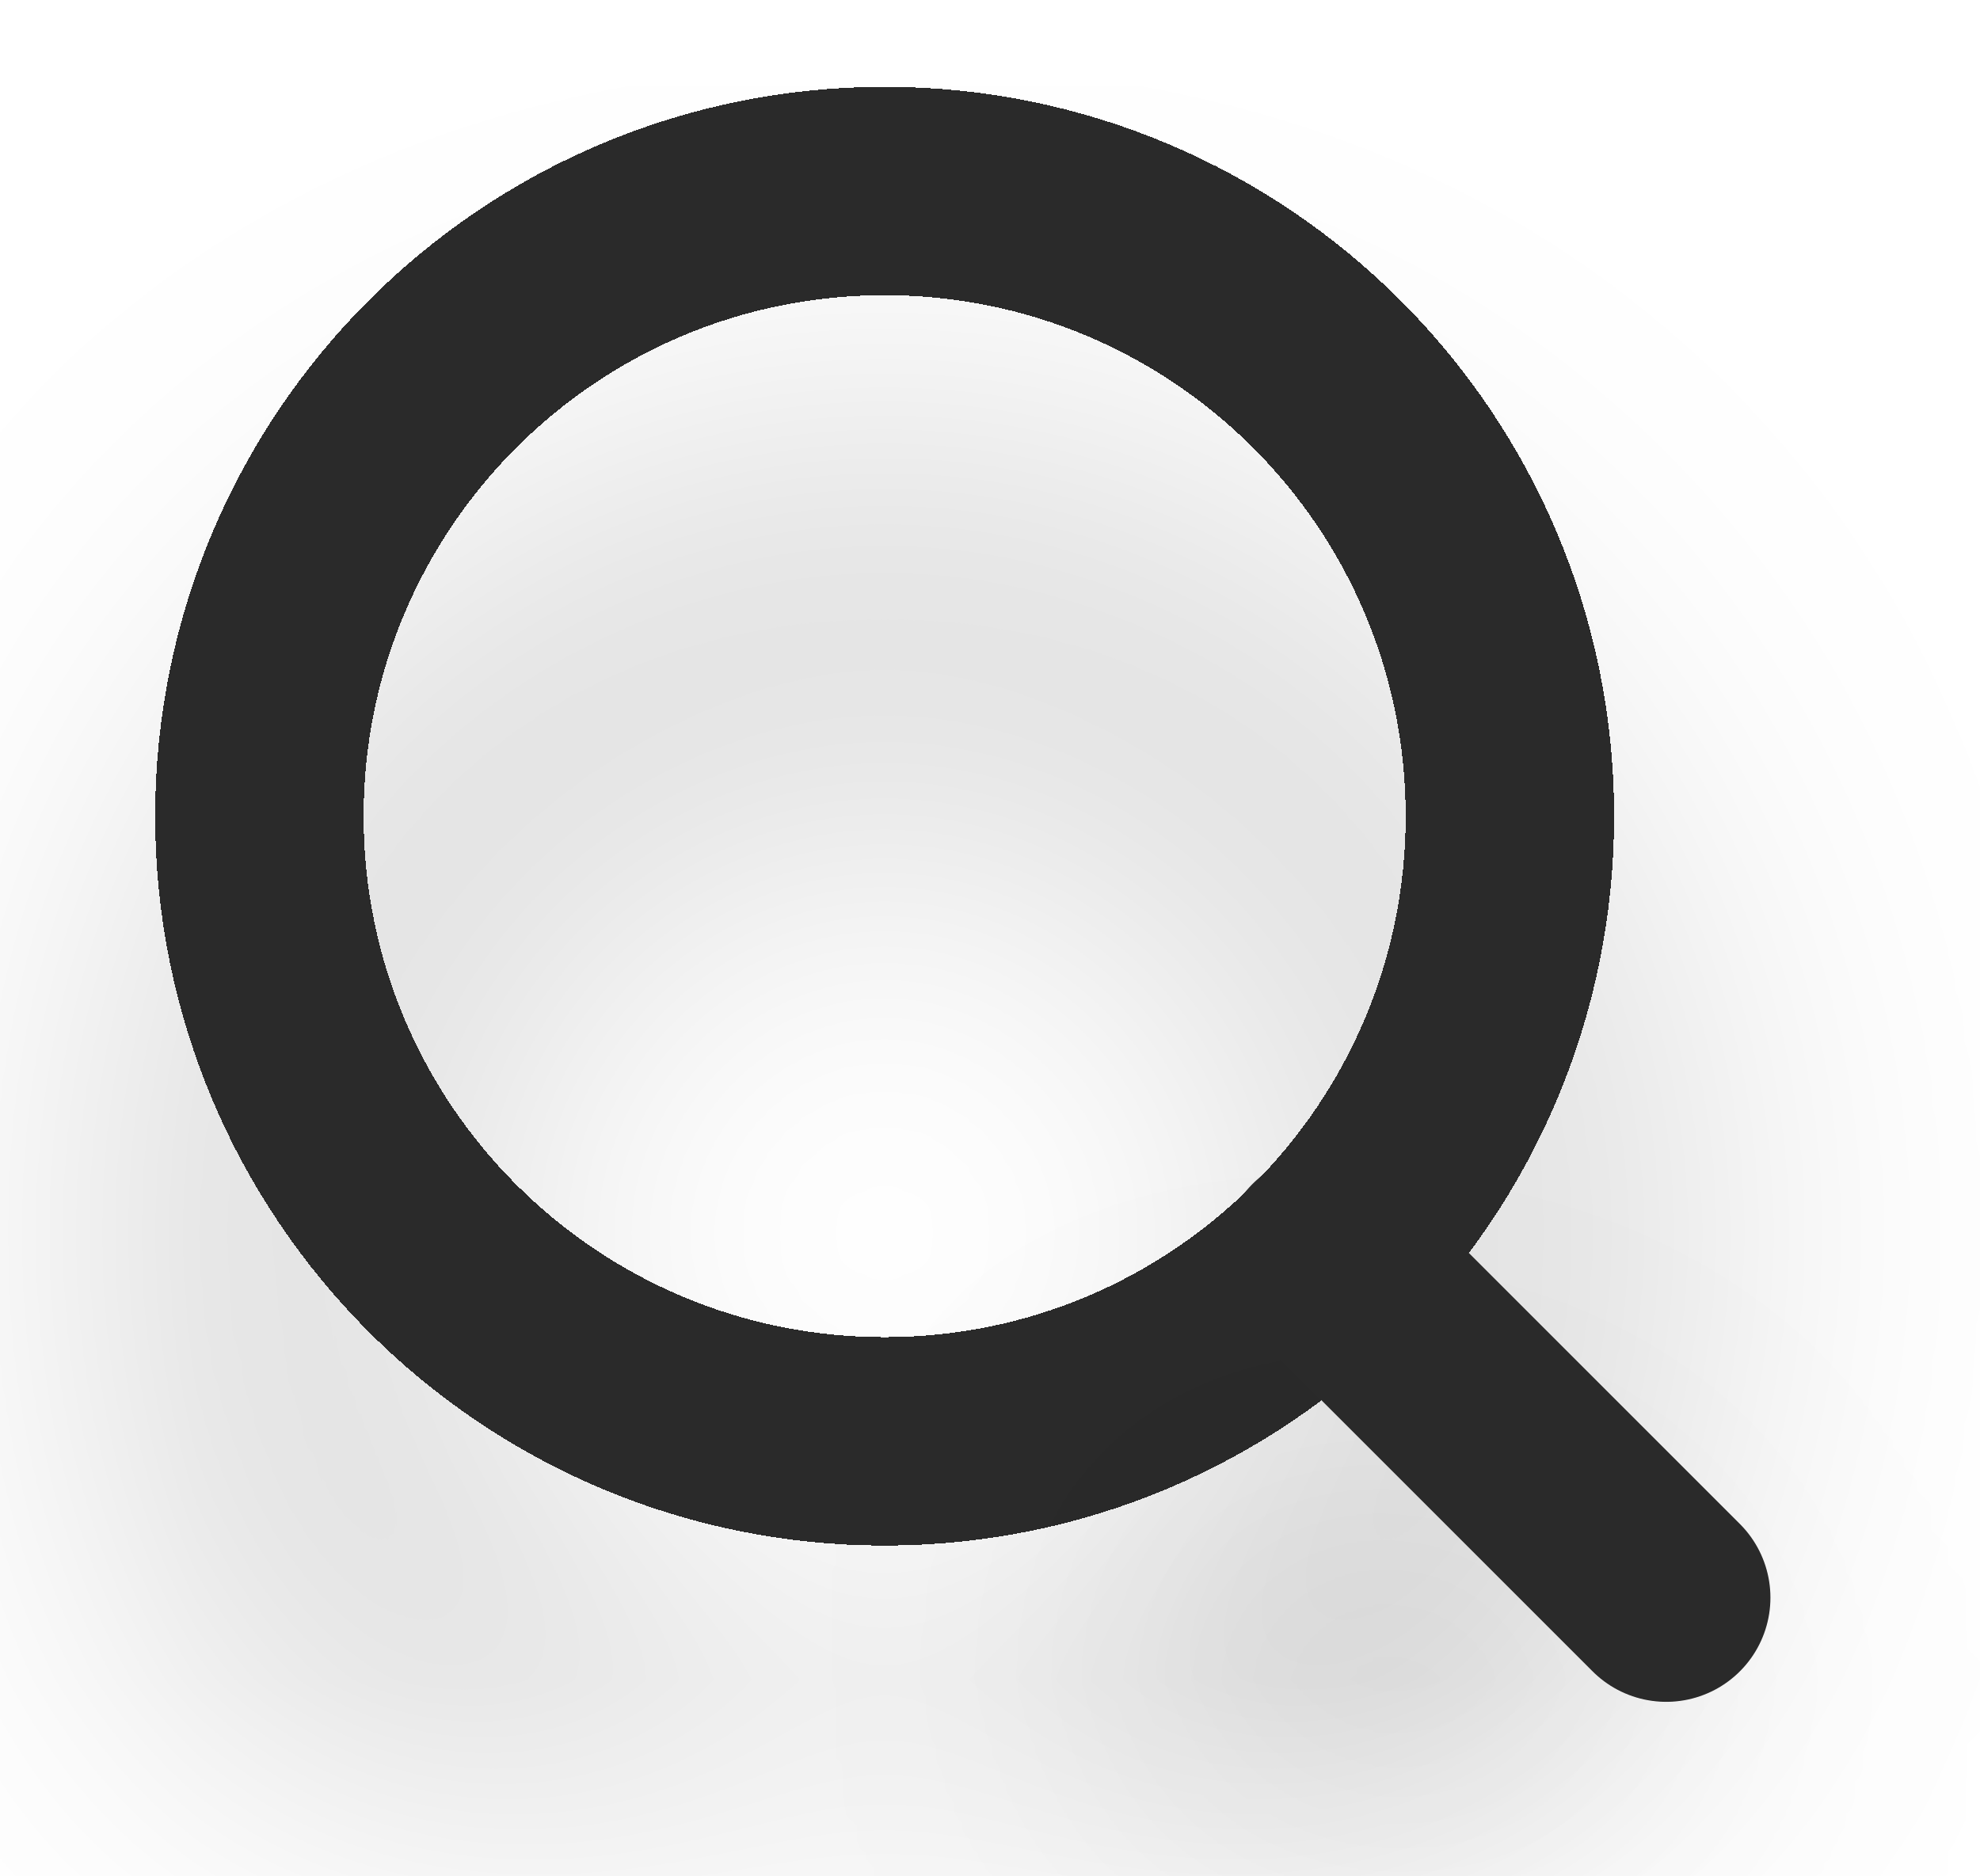
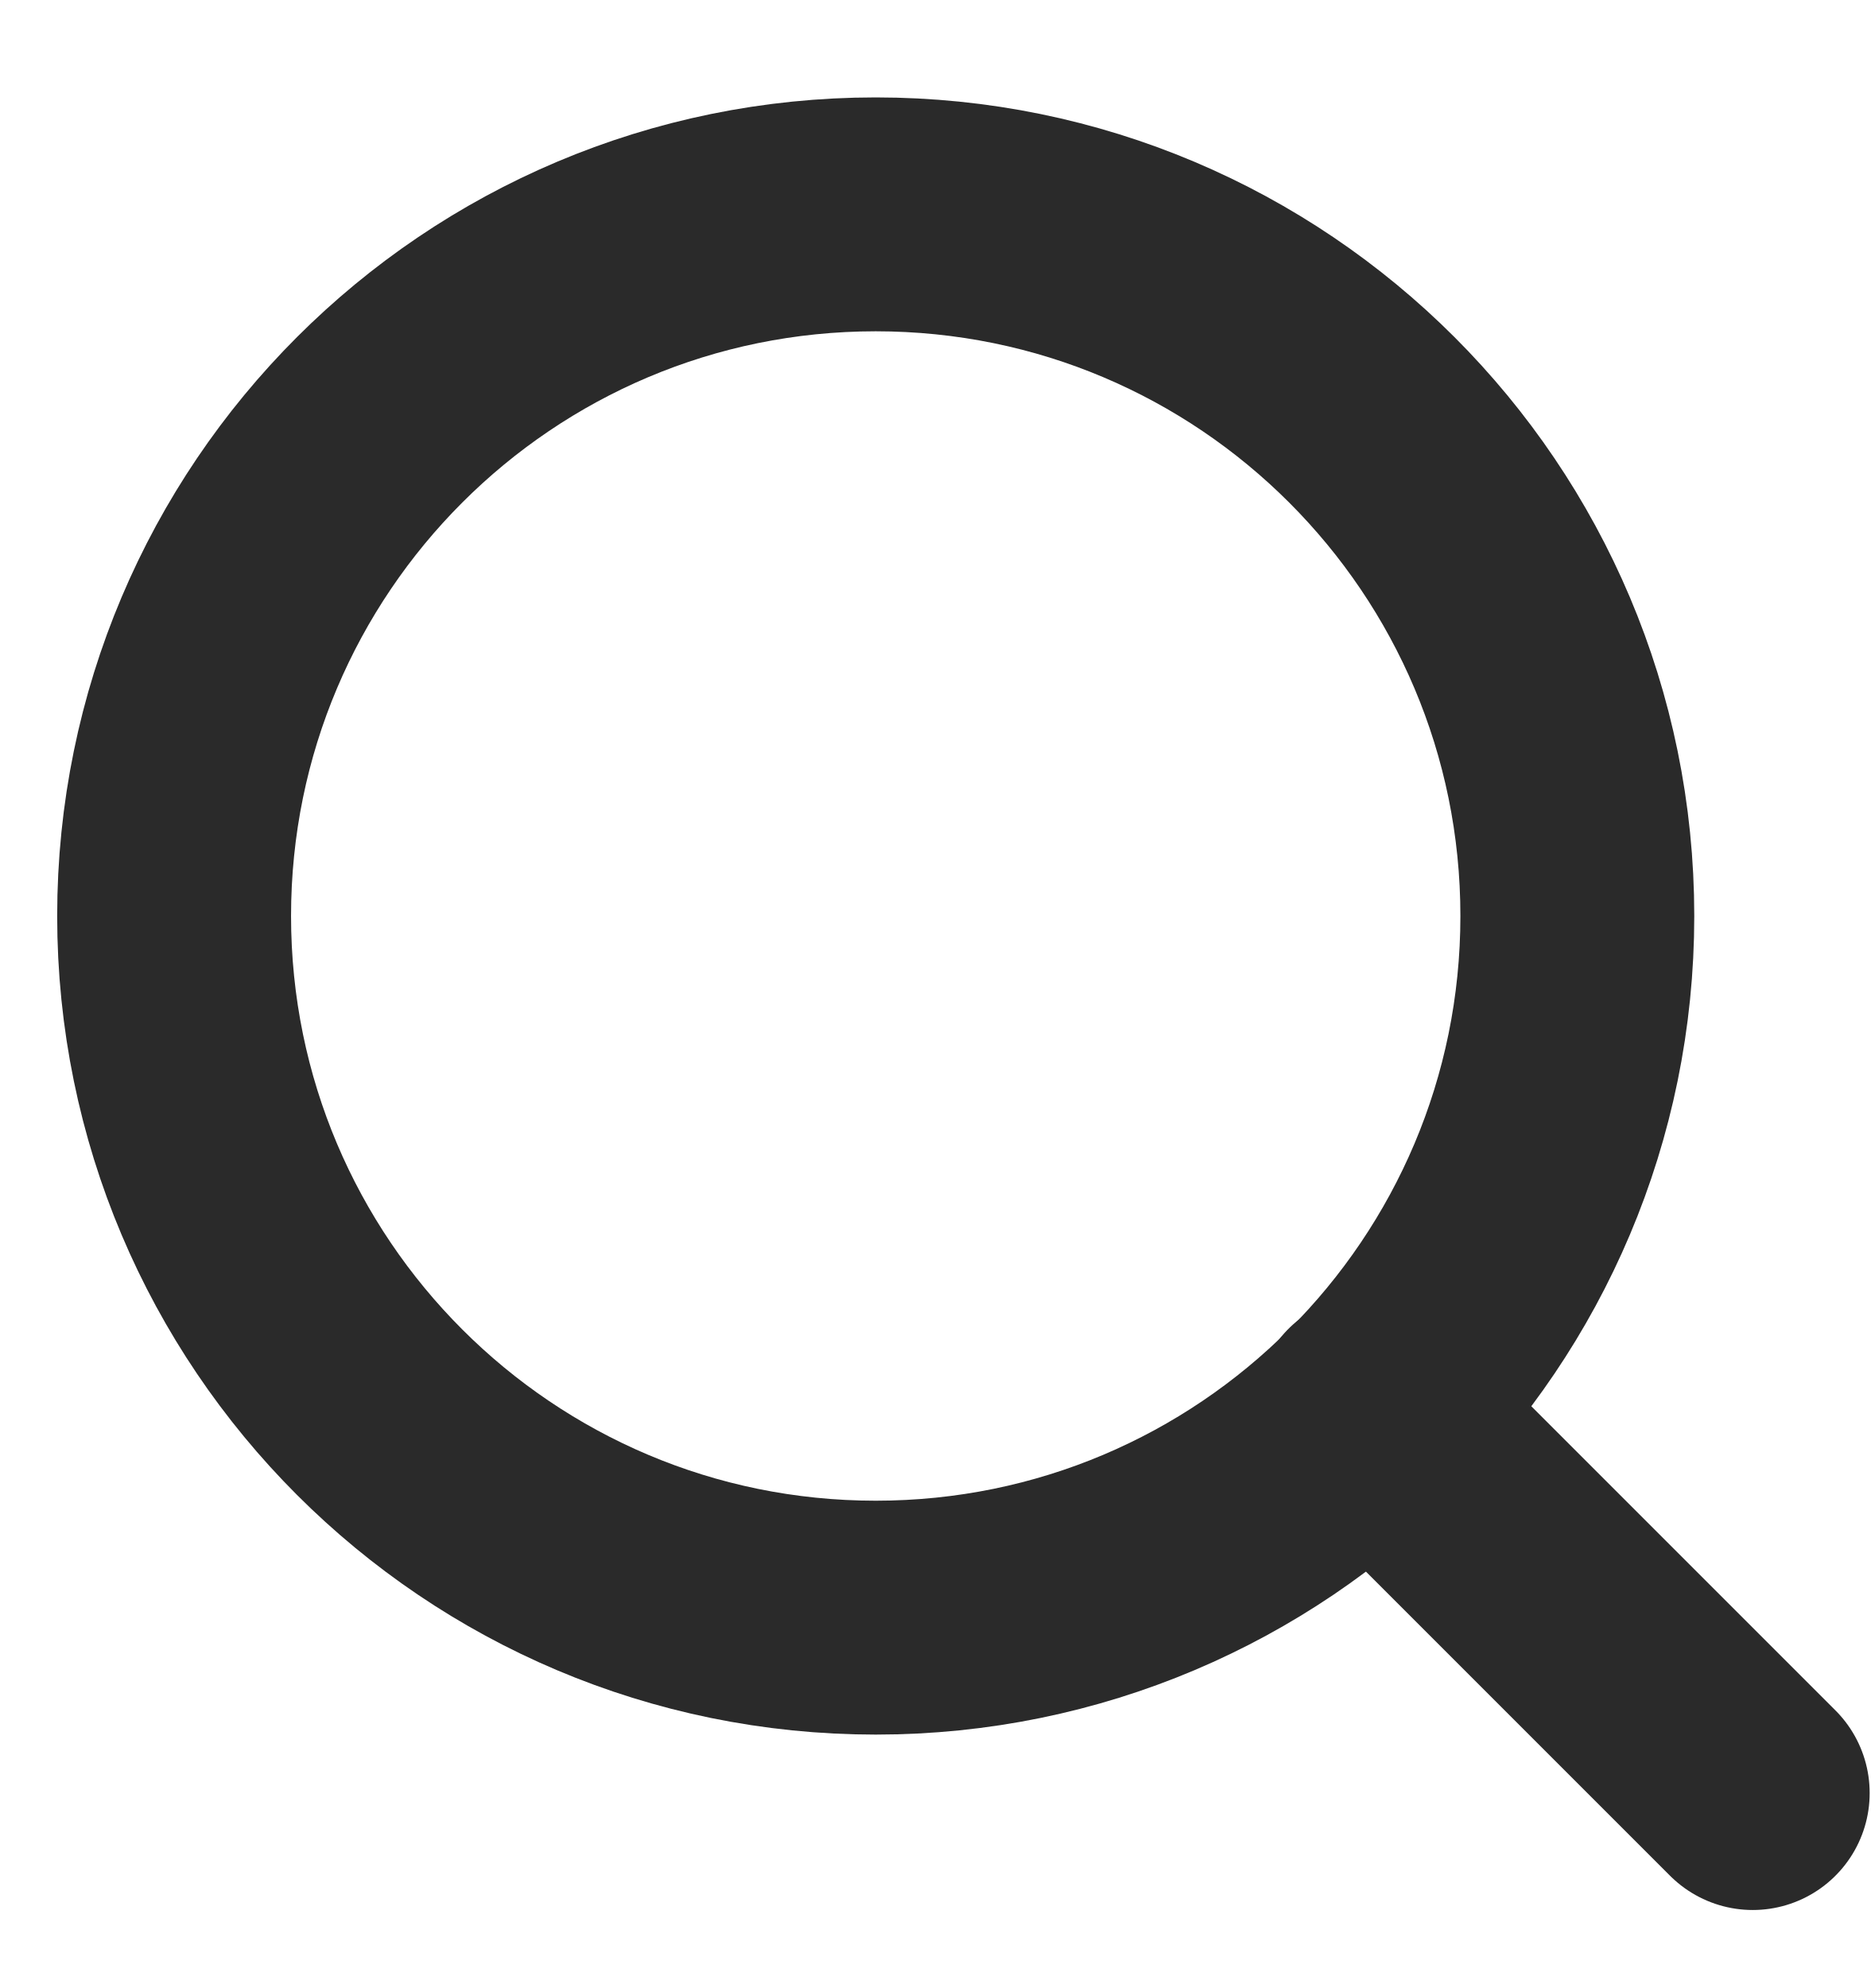
- <svg xmlns="http://www.w3.org/2000/svg" width="19" height="18" viewBox="0 0 19 18" fill="none">
-   <g filter="url(#filter0_d_55_170)">
-     <path d="M8.489 13.833C11.803 13.833 14.489 11.147 14.489 7.833C14.489 4.519 11.803 1.833 8.489 1.833C5.175 1.833 2.489 4.519 2.489 7.833C2.489 11.147 5.175 13.833 8.489 13.833Z" stroke="#2A2A2A" stroke-width="2" stroke-linecap="round" stroke-linejoin="round" shape-rendering="crispEdges" />
-   </g>
-   <g filter="url(#filter1_d_55_170)">
-     <path d="M15.989 15.333L12.726 12.07" stroke="#2A2A2A" stroke-width="2" stroke-linecap="round" stroke-linejoin="round" />
-   </g>
-   <defs>
-     <filter id="filter0_d_55_170" x="-2.511" y="0.833" width="22" height="22" filterUnits="userSpaceOnUse" color-interpolation-filters="sRGB">
-       <feFlood flood-opacity="0" result="BackgroundImageFix" />
-       <feColorMatrix in="SourceAlpha" type="matrix" values="0 0 0 0 0 0 0 0 0 0 0 0 0 0 0 0 0 0 127 0" result="hardAlpha" />
-       <feOffset dy="4" />
-       <feGaussianBlur stdDeviation="2" />
-       <feComposite in2="hardAlpha" operator="out" />
-       <feColorMatrix type="matrix" values="0 0 0 0 0 0 0 0 0 0 0 0 0 0 0 0 0 0 0.25 0" />
-       <feBlend mode="normal" in2="BackgroundImageFix" result="effect1_dropShadow_55_170" />
-       <feBlend mode="normal" in="SourceGraphic" in2="effect1_dropShadow_55_170" result="shape" />
-     </filter>
-     <filter id="filter1_d_55_170" x="7.726" y="11.07" width="13.262" height="13.262" filterUnits="userSpaceOnUse" color-interpolation-filters="sRGB">
-       <feFlood flood-opacity="0" result="BackgroundImageFix" />
-       <feColorMatrix in="SourceAlpha" type="matrix" values="0 0 0 0 0 0 0 0 0 0 0 0 0 0 0 0 0 0 127 0" result="hardAlpha" />
-       <feOffset dy="4" />
-       <feGaussianBlur stdDeviation="2" />
-       <feComposite in2="hardAlpha" operator="out" />
-       <feColorMatrix type="matrix" values="0 0 0 0 0 0 0 0 0 0 0 0 0 0 0 0 0 0 0.25 0" />
-       <feBlend mode="normal" in2="BackgroundImageFix" result="effect1_dropShadow_55_170" />
-       <feBlend mode="normal" in="SourceGraphic" in2="effect1_dropShadow_55_170" result="shape" />
-     </filter>
-   </defs>
+ <svg xmlns="http://www.w3.org/2000/svg" width="16" height="17" viewBox="0 0 16 17" fill="none">
+   <path d="M7.489 13.833C10.803 13.833 13.489 11.147 13.489 7.833C13.489 4.519 10.803 1.833 7.489 1.833C4.175 1.833 1.489 4.519 1.489 7.833C1.489 11.147 4.175 13.833 7.489 13.833Z" stroke="#2A2A2A" stroke-width="2" stroke-linecap="round" stroke-linejoin="round" />
+   <path d="M14.989 15.333L11.726 12.07" stroke="#2A2A2A" stroke-width="2" stroke-linecap="round" stroke-linejoin="round" />
</svg>
